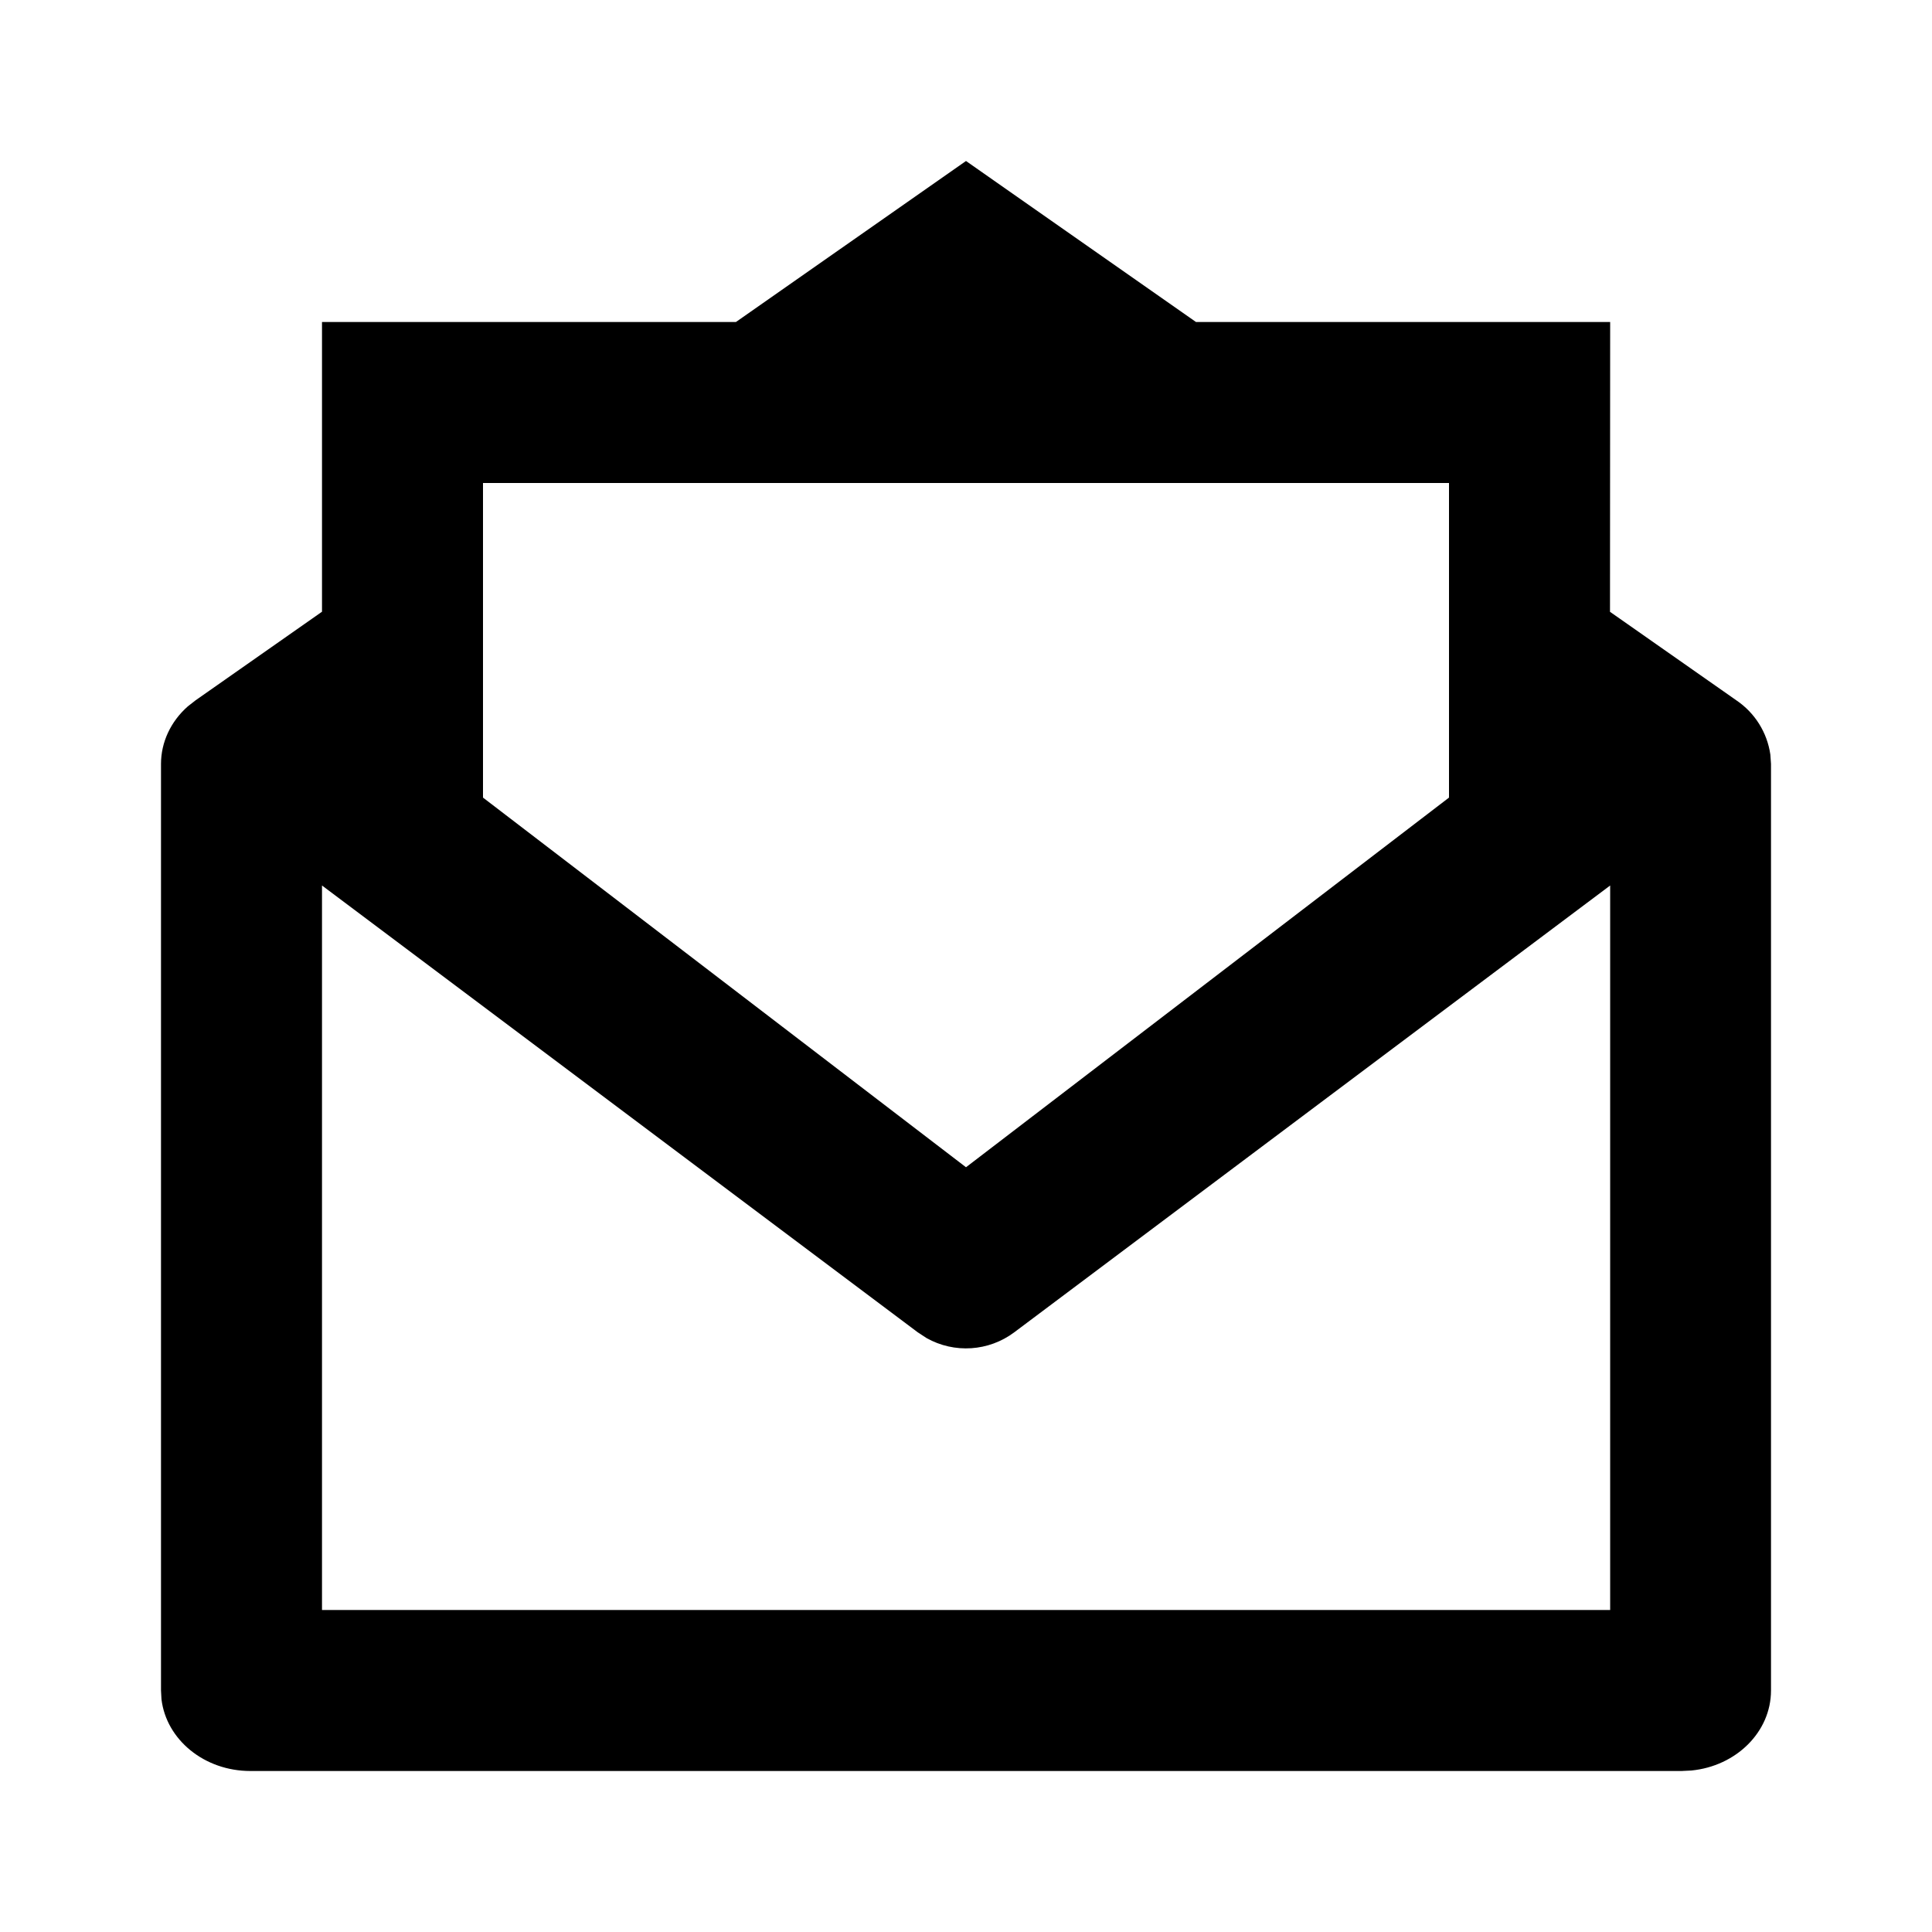
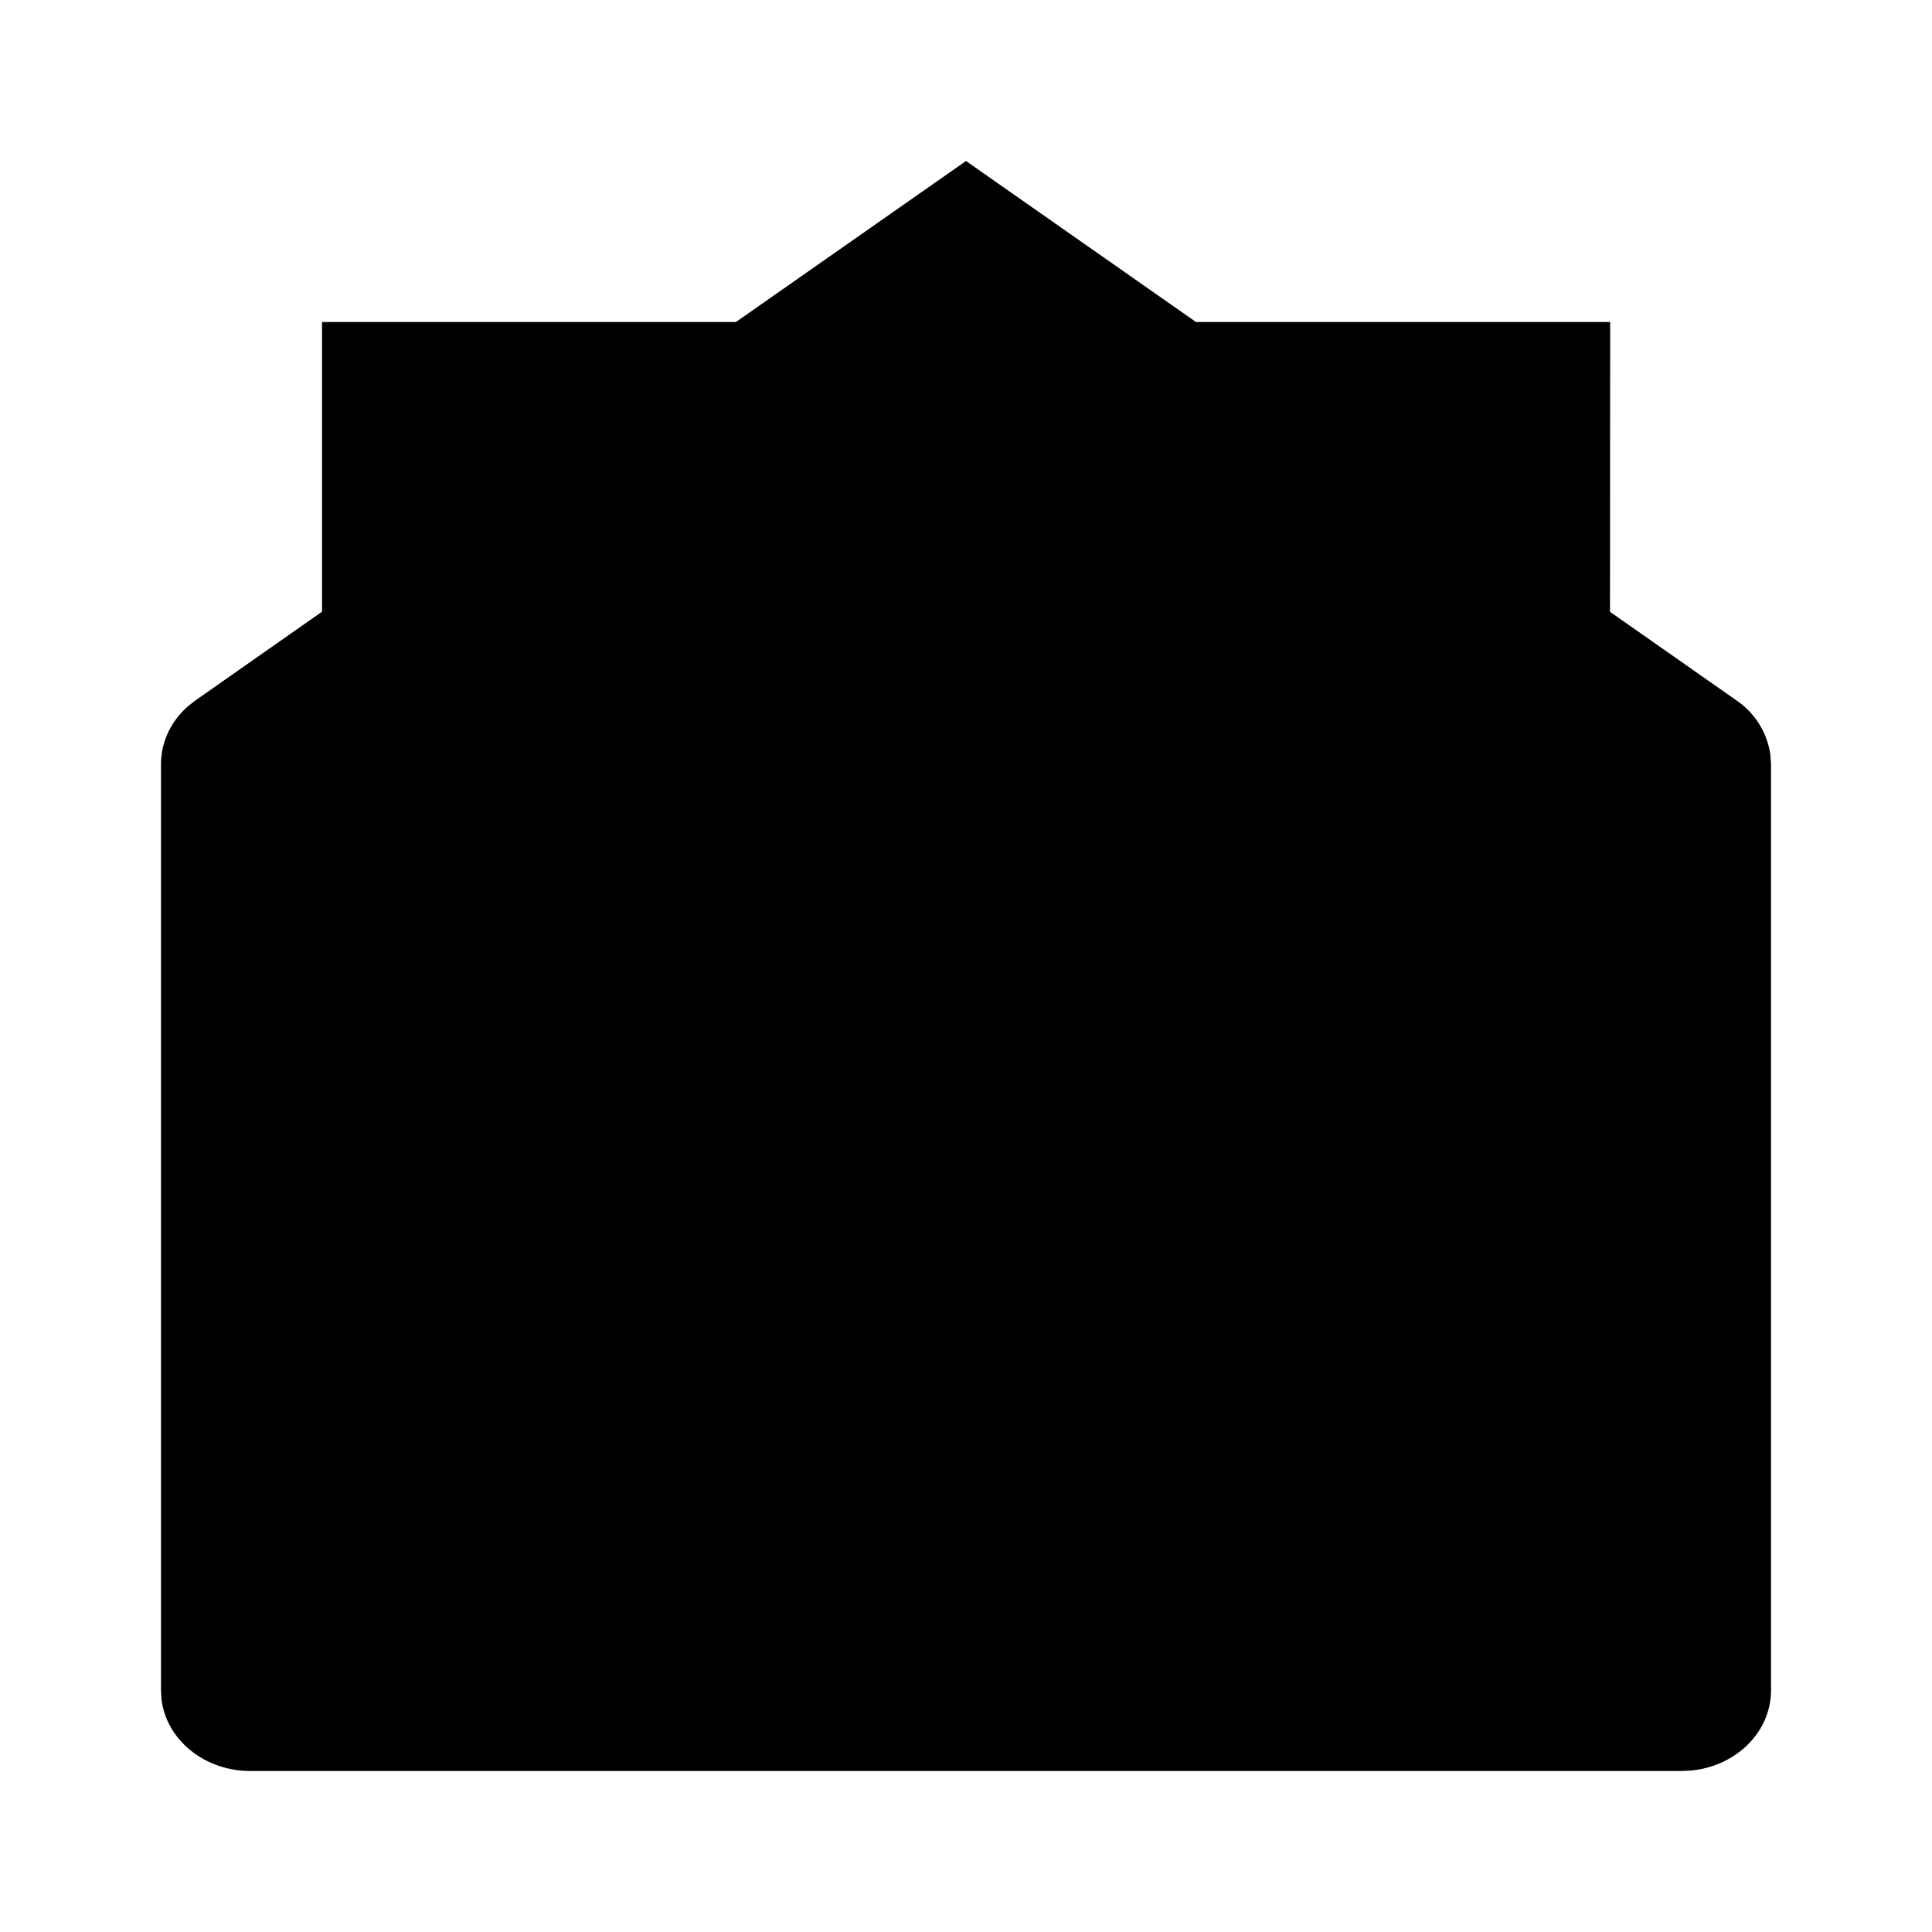
<svg xmlns="http://www.w3.org/2000/svg" width="24" height="24">
-   <path d="M12 2l2.857 2h5.145L20 7.6l1.57 1.1a.98.98 0 01.422.674L22 9.49V21c0 .515-.433.94-.99.994l-.121.006H3.11c-.573 0-1.044-.39-1.104-.891L2 21V9.49c0-.27.121-.528.333-.715l.096-.075L4 7.599V4h5.142L12 2zm8.002 9L12.6 16.55a1 1 0 01-1.09.072l-.11-.072L4 11v9h16.002v-9zM18 6H6v3.908l6 4.592 6-4.592V6z" />
+   <path id="outline" d="M12 2l2.857 2h5.145L20 7.6l1.57 1.1a.98.98 0 01.422.674L22 9.49V21c0 .515-.433.94-.99.994l-.121.006H3.11c-.573 0-1.044-.39-1.104-.891L2 21V9.49c0-.27.121-.528.333-.715l.096-.075L4 7.599V4h5.142L12 2z" />
+   <path id="fill" d="M20.002 11L12.6 16.55a1 1 0 01-1.09.072l-.11-.072L4 11v9h16.002v-9z" />
+   <path id="fill" d="M18 6H6v3.908l6 4.592 6-4.592z" />
</svg>
